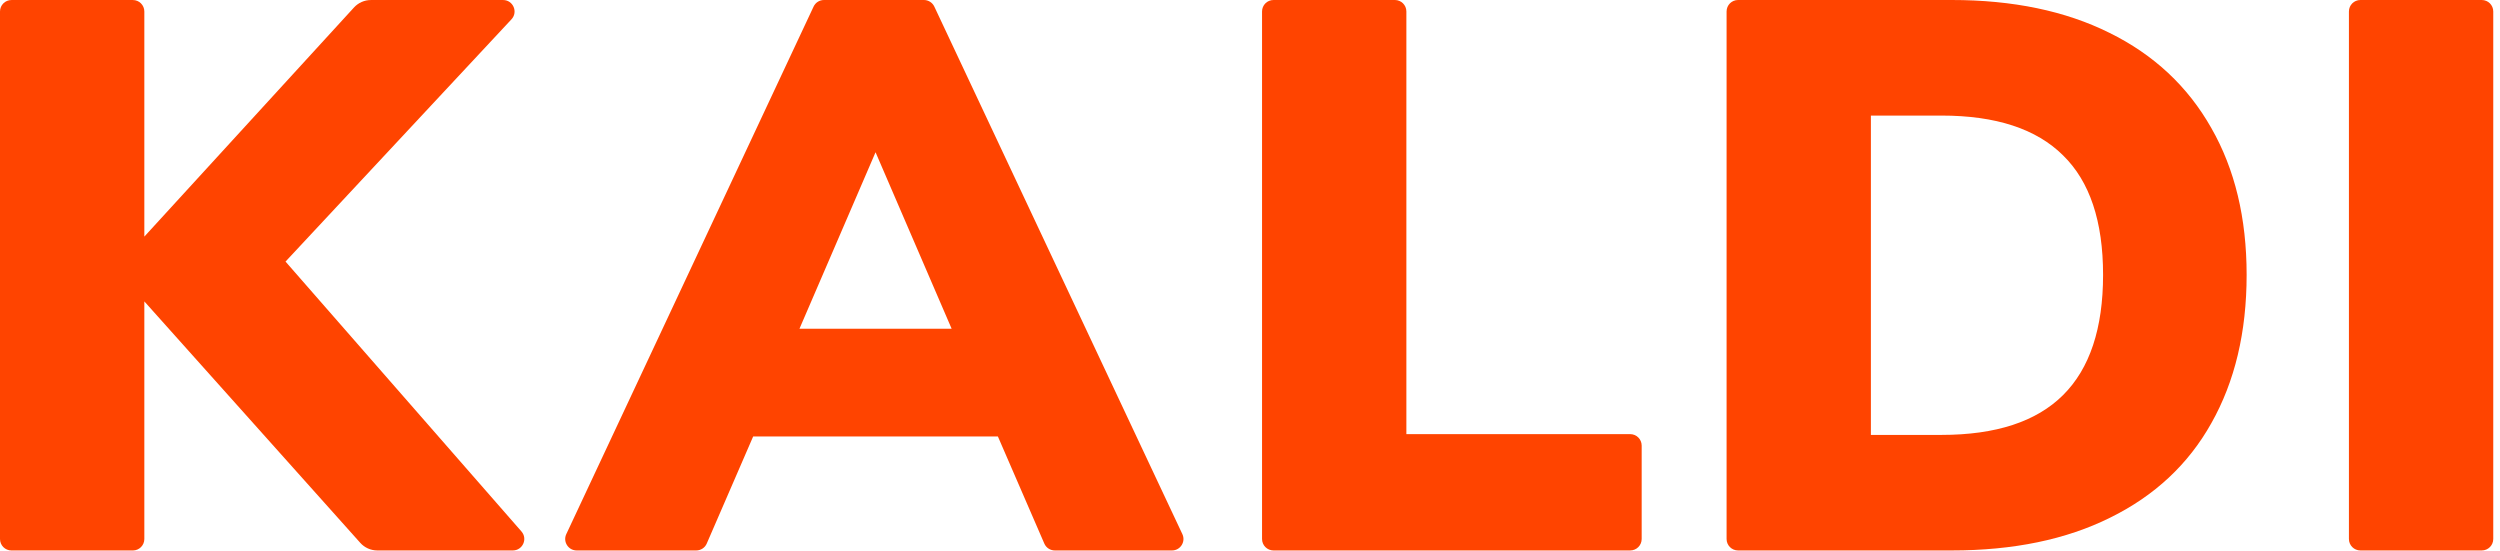
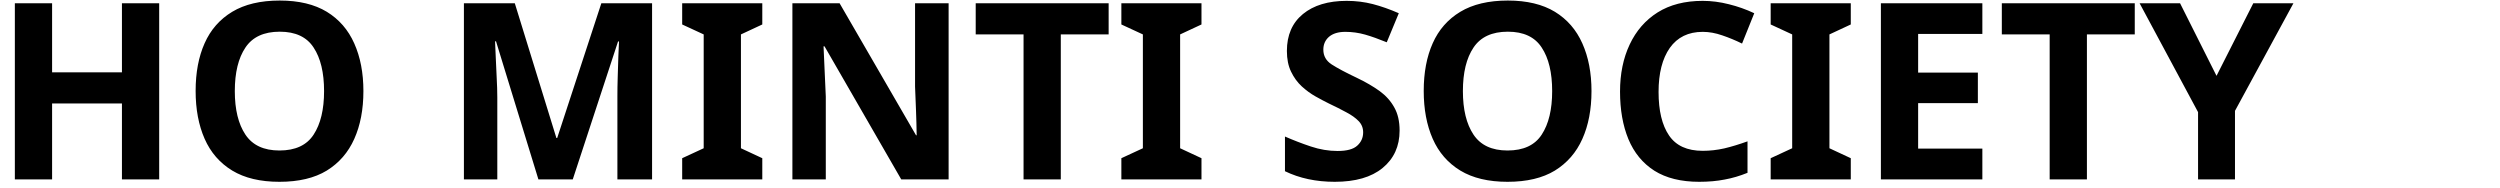
- <svg xmlns="http://www.w3.org/2000/svg" xmlns:xlink="http://www.w3.org/1999/xlink" viewBox="0 0 109 24">
-   <g transform="translate(-1470)">
-     <g style="mix-blend-mode:normal" transform="translate(1470)" fill="#f40">
-       <use xlink:href="#b" style="mix-blend-mode:normal" />
-       <use xlink:href="#c" style="mix-blend-mode:normal" />
-       <use xlink:href="#d" style="mix-blend-mode:normal" />
-       <use xlink:href="#e" style="mix-blend-mode:normal" />
-       <use xlink:href="#f" style="mix-blend-mode:normal" />
-     </g>
+ <svg xmlns="http://www.w3.org/2000/svg" width="320" height="24" stroke="null">
+   <defs stroke="null">
+     <path id="b" d="m22.839,47.204c0.283,0.323 0.053,0.829 -0.376,0.829l-5.907,0c-0.285,0 -0.556,-0.121 -0.745,-0.333l-9.414,-10.526l0,10.36c0,0.276 -0.224,0.5 -0.5,0.5l-5.293,0c-0.276,0 -0.5,-0.224 -0.5,-0.5l0,-23c0,-0.276 0.224,-0.5 0.5,-0.5l5.293,0c0.276,0 0.5,0.224 0.5,0.5l0,9.815l9.141,-9.99c0.19,-0.207 0.457,-0.325 0.738,-0.325l5.762,0c0.437,0 0.664,0.521 0.366,0.841l-9.851,10.563l10.287,11.767l-0.001,-0.001z" stroke="null" />
+     <path id="c" d="m46.095,48.033c-0.199,0 -0.38,-0.118 -0.459,-0.301l-2.024,-4.669l-10.67,0l-2.024,4.669c-0.079,0.183 -0.259,0.301 -0.459,0.301l-5.212,0c-0.366,0 -0.608,-0.381 -0.453,-0.712l10.782,-23c0.082,-0.176 0.259,-0.288 0.453,-0.288l4.358,0c0.194,0 0.37,0.112 0.453,0.287l10.815,23c0.156,0.332 -0.086,0.713 -0.452,0.713l-5.108,0zm-11.135,-9.668l6.635,0l-3.317,-7.694l-3.317,7.694l-0.001,0z" stroke="null" />
+     <path id="d" d="m55.629,48.033c-0.276,0 -0.5,-0.224 -0.5,-0.5l0,-23c0,-0.276 0.224,-0.5 0.5,-0.5l5.293,0c0.276,0 0.5,0.224 0.5,0.5l0,18.428l9.759,0c0.276,0 0.5,0.224 0.5,0.5l0,4.072c0,0.276 -0.224,0.5 -0.5,0.5l-15.552,0z" stroke="null" />
+     <path id="e" d="m75.383,24.533c0,-0.276 0.224,-0.5 0.5,-0.5l9.315,0c2.667,0 4.959,0.477 6.874,1.43c1.938,0.953 3.42,2.338 4.446,4.153c1.026,1.793 1.539,3.926 1.539,6.4c0,2.496 -0.513,4.652 -1.539,6.468c-1.003,1.793 -2.474,3.166 -4.412,4.119c-1.915,0.953 -4.218,1.43 -6.908,1.43l-9.315,0c-0.276,0 -0.5,-0.224 -0.5,-0.5l0,-23zm9.37,18.462c2.371,0 4.138,-0.579 5.301,-1.736c1.163,-1.157 1.744,-2.905 1.744,-5.242c0,-2.338 -0.581,-4.074 -1.744,-5.209c-1.163,-1.157 -2.93,-1.736 -5.301,-1.736l-3.078,0l0,13.923l3.078,0z" stroke="null" />
+     <path id="f" d="m103.017,48.033c-0.276,0 -0.5,-0.224 -0.5,-0.5l0,-23c0,-0.276 0.224,-0.5 0.5,-0.5l5.293,0c0.276,0 0.5,0.224 0.5,0.5l0,23c0,0.276 -0.224,0.5 -0.5,0.5l-5.293,0z" stroke="null" />
+   </defs>
+   <g stroke="null">
+     <text fill="#000000" stroke-width="0" x="-0.783" y="-29.987" id="svg_8" font-size="24" font-family="'Georama'" text-anchor="start" xml:space="preserve" transform="matrix(1.31523 0 0 1.31523 0.0924315 62.4043)" font-weight="bold" stroke="#000">HO MINTI SOCIETY</text>
  </g>
-   <defs>
-     <path id="b" d="M22.735 23.171c.283.323.053.829-.376.829h-5.907c-.285 0-.556-.121-.745-.333l-9.414-10.526v10.36c0 .276-.224.5-.5.5h-5.293c-.276 0-.5-.224-.5-.5v-23c0-.276.224-.5.5-.5h5.293c.276 0 .5.224.5.5v9.815l9.141-9.99c.19-.207.457-.325.738-.325h5.762c.437 0 .664.521.366.841l-9.851 10.563 10.287 11.767z" />
-     <path id="c" d="M45.991 24c-.199 0-.38-.118-.459-.301l-2.024-4.669h-10.67l-2.024 4.669c-.079.183-.259.301-.459.301h-5.212c-.366 0-.608-.381-.453-.712l10.782-23c.082-.176.259-.288.453-.288h4.358c.194 0 .37.112.453.287l10.815 23c.156.332-.086.713-.452.713h-5.108zm-11.135-9.668h6.635l-3.317-7.694-3.317 7.694z" />
-     <path id="d" d="M55.525 24c-.276 0-.5-.224-.5-.5v-23c0-.276.224-.5.5-.5h5.293c.276 0 .5.224.5.5v18.428h9.759c.276 0 .5.224.5.5v4.072c0 .276-.224.5-.5.5h-15.552z" />
-     <path id="e" d="M75.279.5c0-.276.224-.5.5-.5h9.315c2.667 0 4.959.477 6.874 1.43 1.938.953 3.42 2.338 4.446 4.153 1.026 1.793 1.539 3.926 1.539 6.4 0 2.496-.513 4.652-1.539 6.468-1.003 1.793-2.474 3.166-4.412 4.119-1.915.953-4.218 1.43-6.908 1.43h-9.315c-.276 0-.5-.224-.5-.5v-23zm9.37 18.462c2.371 0 4.138-.579 5.301-1.736 1.163-1.157 1.744-2.905 1.744-5.242 0-2.338-.581-4.074-1.744-5.209-1.163-1.157-2.93-1.736-5.301-1.736h-3.078v13.923h3.078z" />
-     <path id="f" d="M102.913 24c-.276 0-.5-.224-.5-.5v-23c0-.276.224-.5.5-.5h5.293c.276 0 .5.224.5.5v23c0 .276-.224.5-.5.5h-5.293z" />
-   </defs>
</svg>
